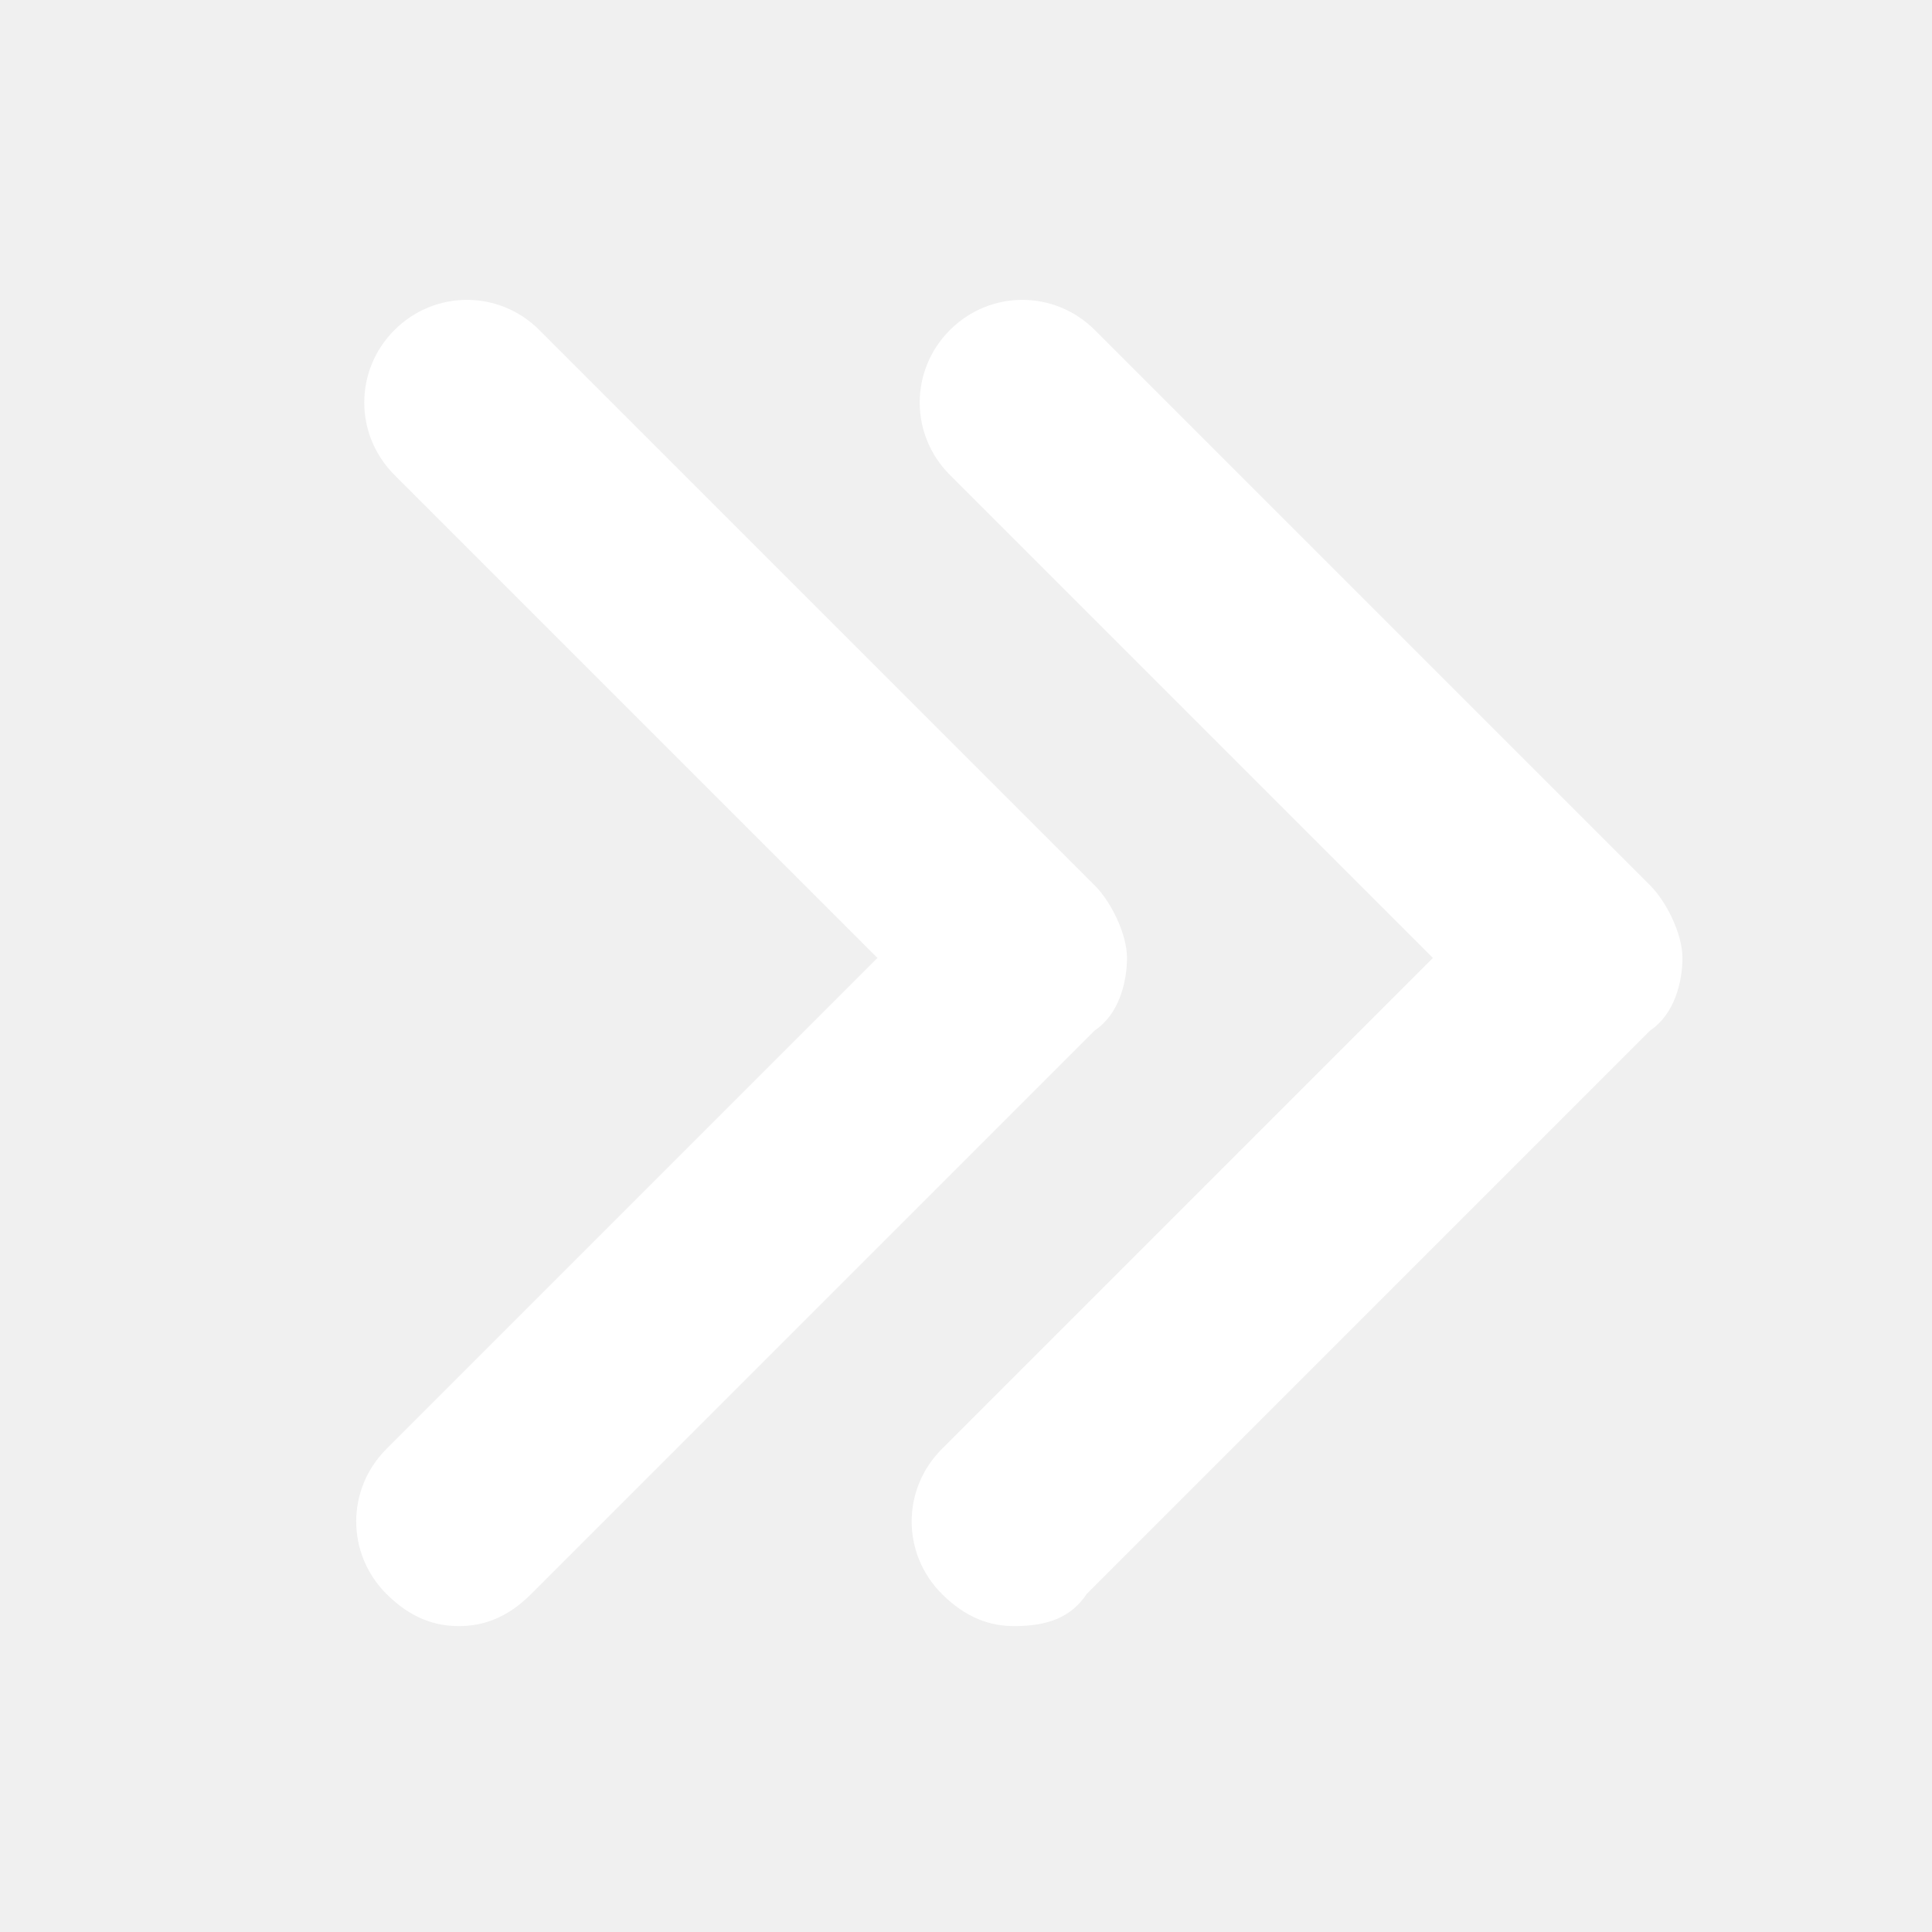
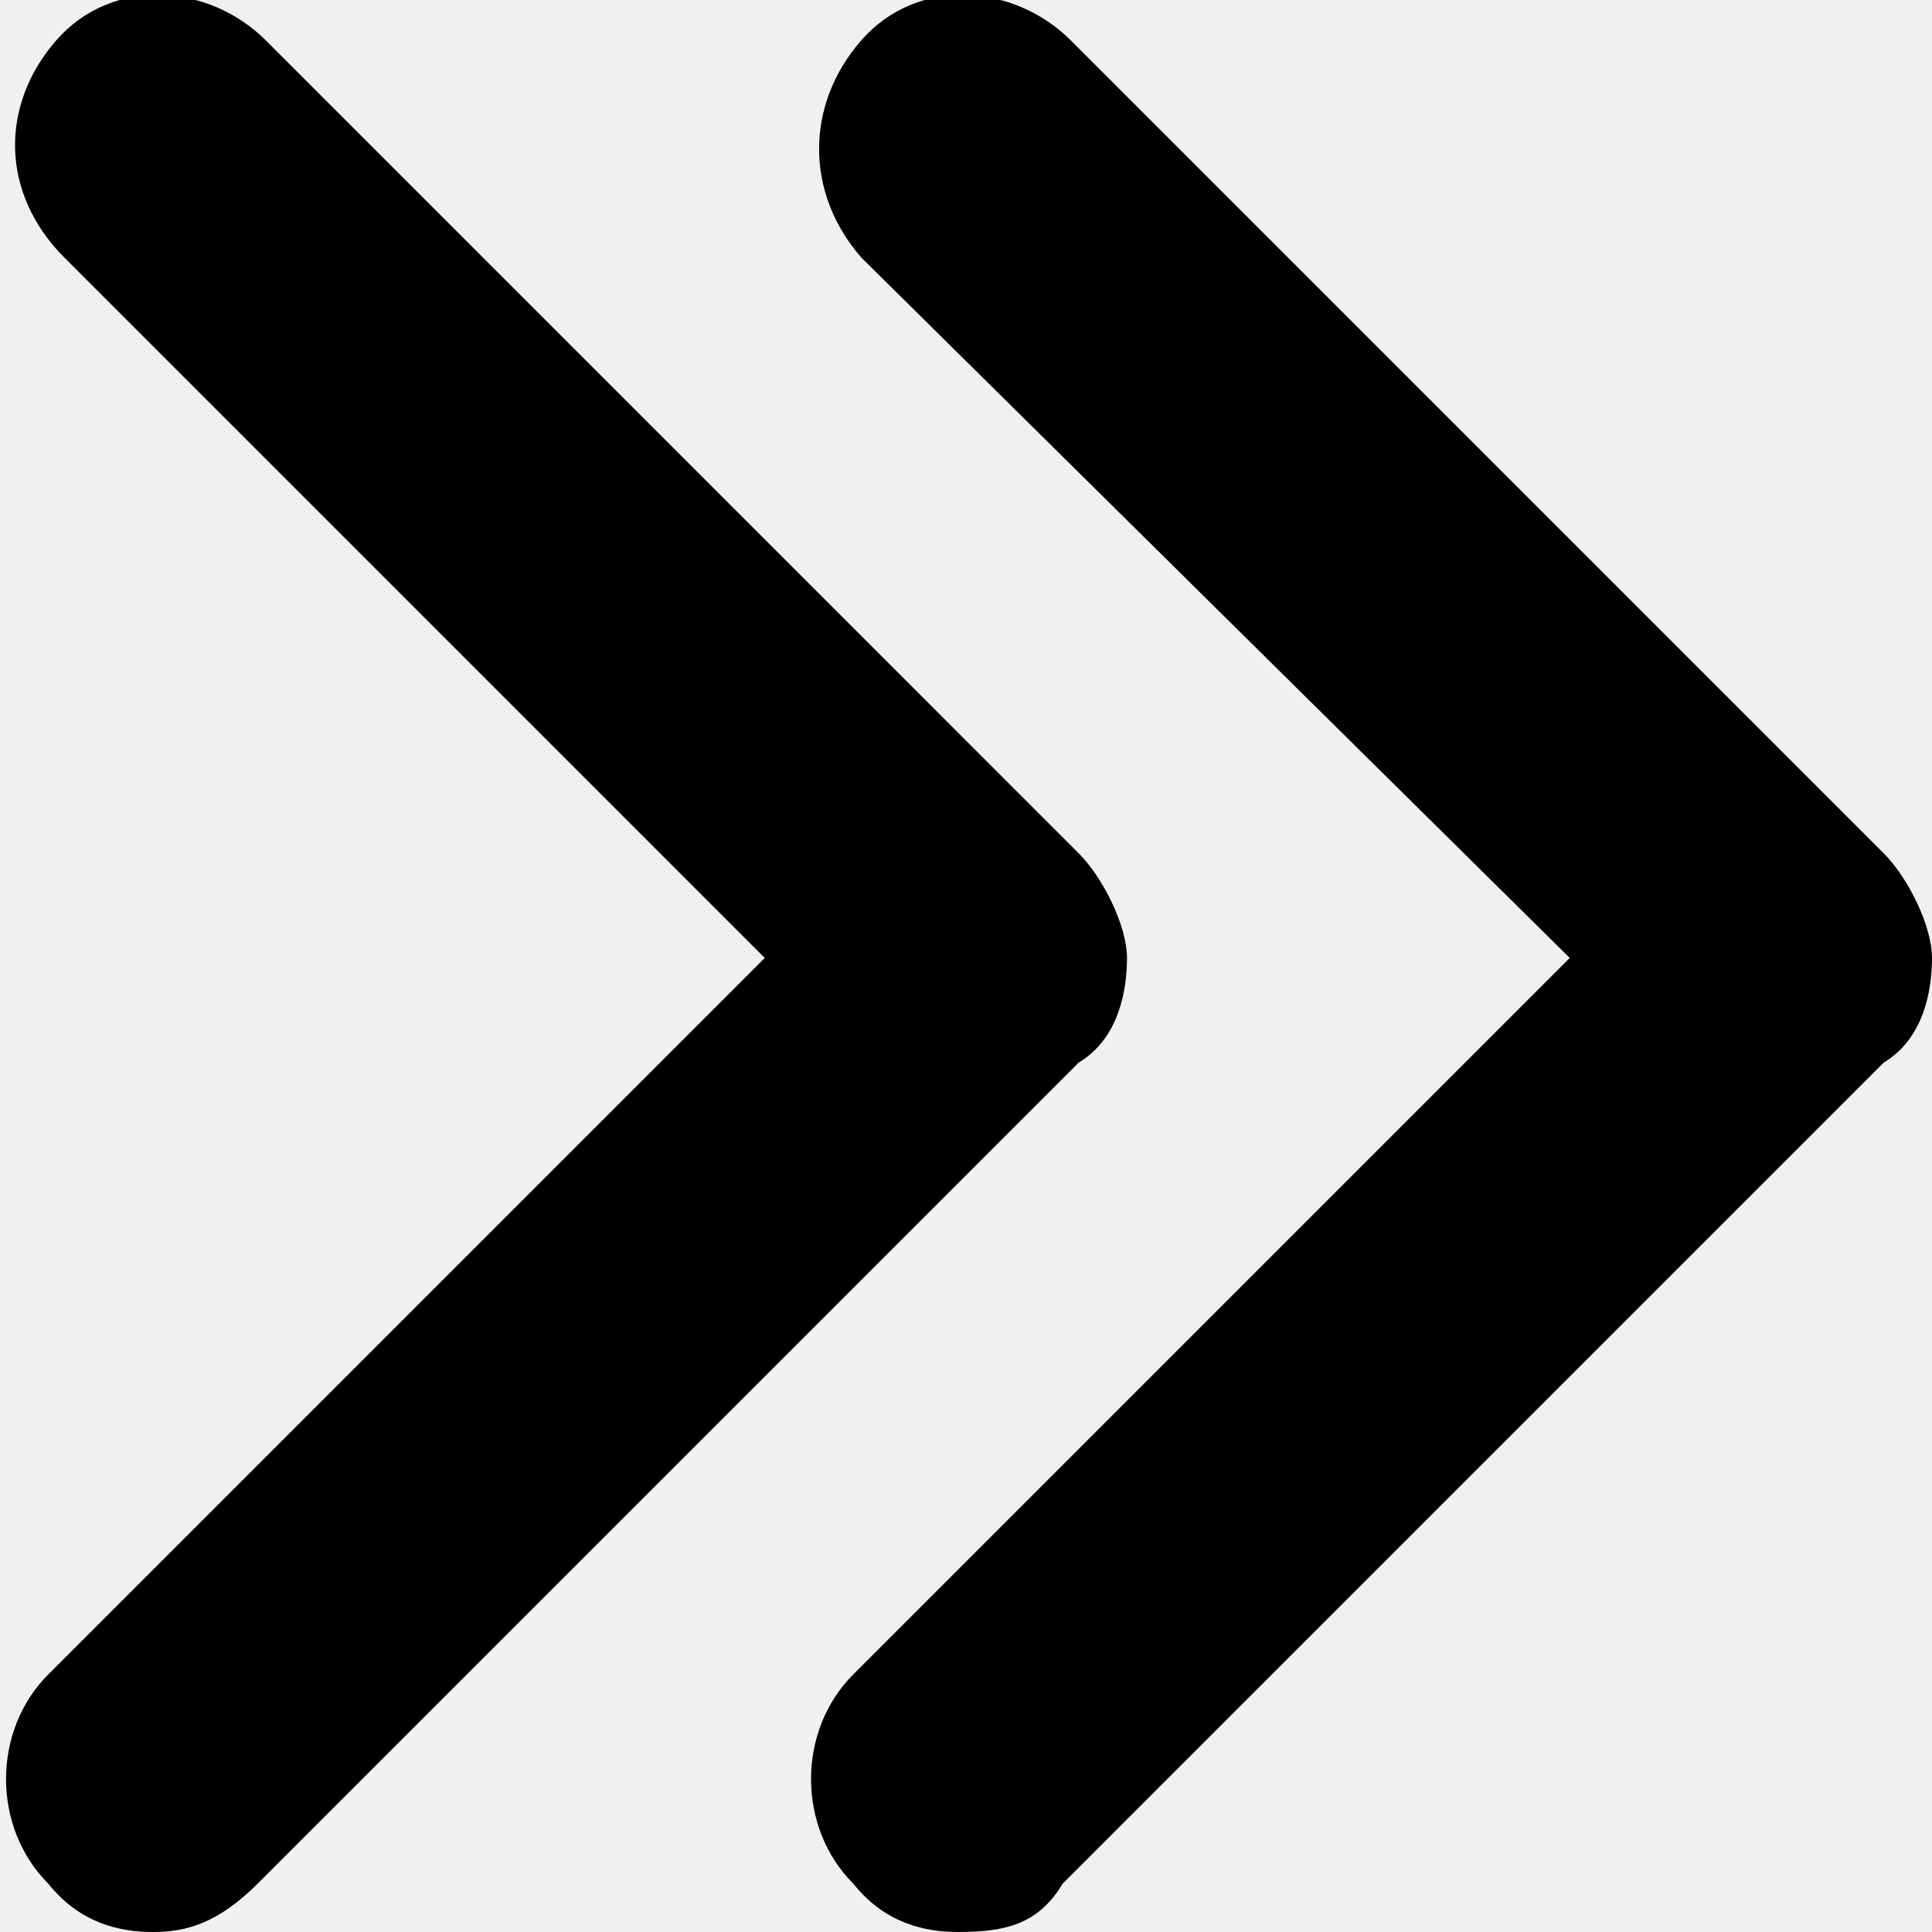
- <svg xmlns="http://www.w3.org/2000/svg" version="1.1" id="Layer_1" x="0px" y="0px" viewBox="-887 889 24 24" style="enable-background:new -887 889 24 24;" xml:space="preserve">
-   <style type="text/css">
- 	.st0{fill:#FFFFFF;}
- </style>
-   <path class="st0" d="M-881.3,909.2c-0.3,0-0.6-0.1-0.9-0.4c-0.5-0.5-0.5-1.3,0-1.8l6.1-6.1l-6-6c-0.5-0.5-0.5-1.3,0-1.8  s1.3-0.5,1.8,0l6.9,6.9c0.2,0.2,0.4,0.6,0.4,0.9c0,0.3-0.1,0.7-0.4,0.9l-7,7C-880.7,909.1-881,909.2-881.3,909.2z" />
-   <path class="st0" d="M-874.4,909.2c-0.3,0-0.6-0.1-0.9-0.4c-0.5-0.5-0.5-1.3,0-1.8l6.1-6.1l-6-6c-0.5-0.5-0.5-1.3,0-1.8  s1.3-0.5,1.8,0l6.9,6.9c0.2,0.2,0.4,0.6,0.4,0.9c0,0.3-0.1,0.7-0.4,0.9l-7,7C-873.7,909.1-874,909.2-874.4,909.2z" />
+ <svg xmlns="http://www.w3.org/2000/svg" version="1.1" id="Layer_1" x="0px" y="0px" viewBox="-8 -4 24 24" style="enable-background:new -8 -4 24 24;" xml:space="preserve">
+   <path d="M-6.1,20c-0.4,0-0.9-0.1-1.3-0.6c-0.7-0.7-0.7-1.9,0-2.6l8.9-8.9l-8.7-8.7C-8-1.6-8-2.7-7.3-3.5s1.9-0.7,2.6,0L5.4,6.6  c0.3,0.3,0.6,0.9,0.6,1.3c0,0.4-0.1,1-0.6,1.3L-4.8,19.4C-5.3,19.9-5.7,20-6.1,20z" />
+   <path d="M3.9,20c-0.4,0-0.9-0.1-1.3-0.6c-0.7-0.7-0.7-1.9,0-2.6l8.9-8.9L2.7-0.8C2-1.6,2-2.7,2.7-3.5s1.9-0.7,2.6,0L15.4,6.6  C15.7,6.9,16,7.5,16,7.9c0,0.4-0.1,1-0.6,1.3L5.2,19.4C4.9,19.9,4.5,20,3.9,20z" />
</svg>
